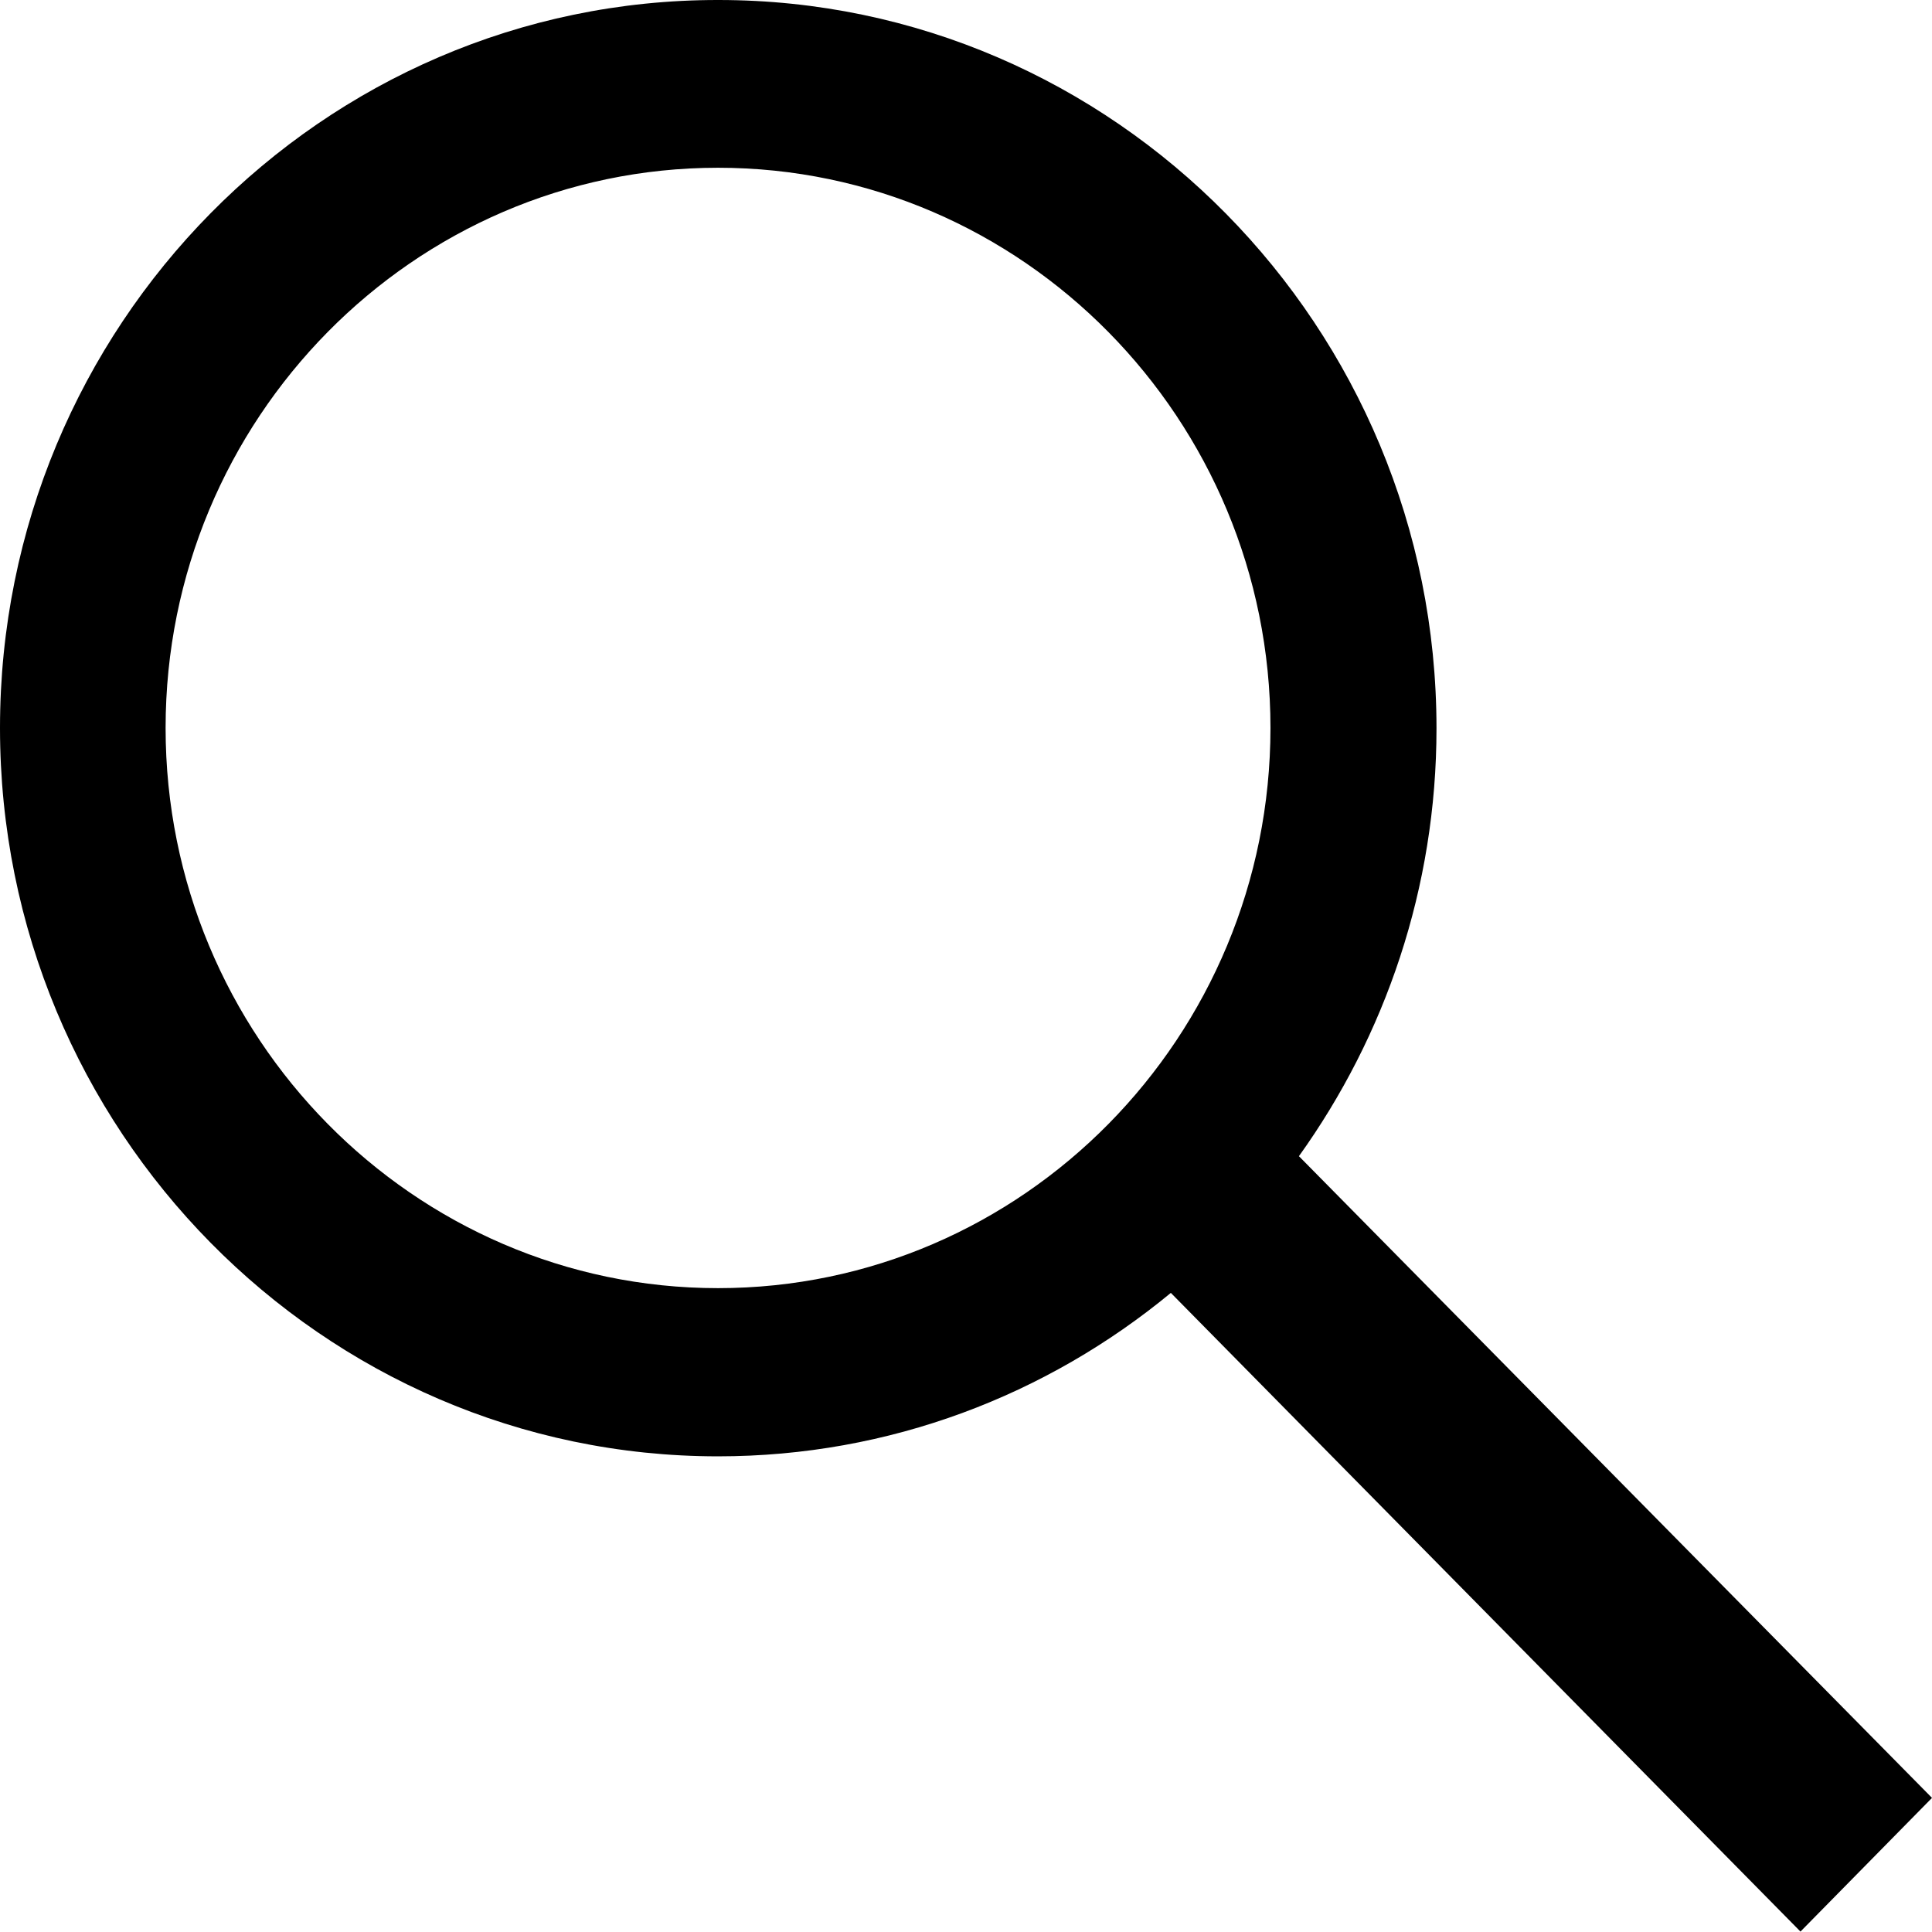
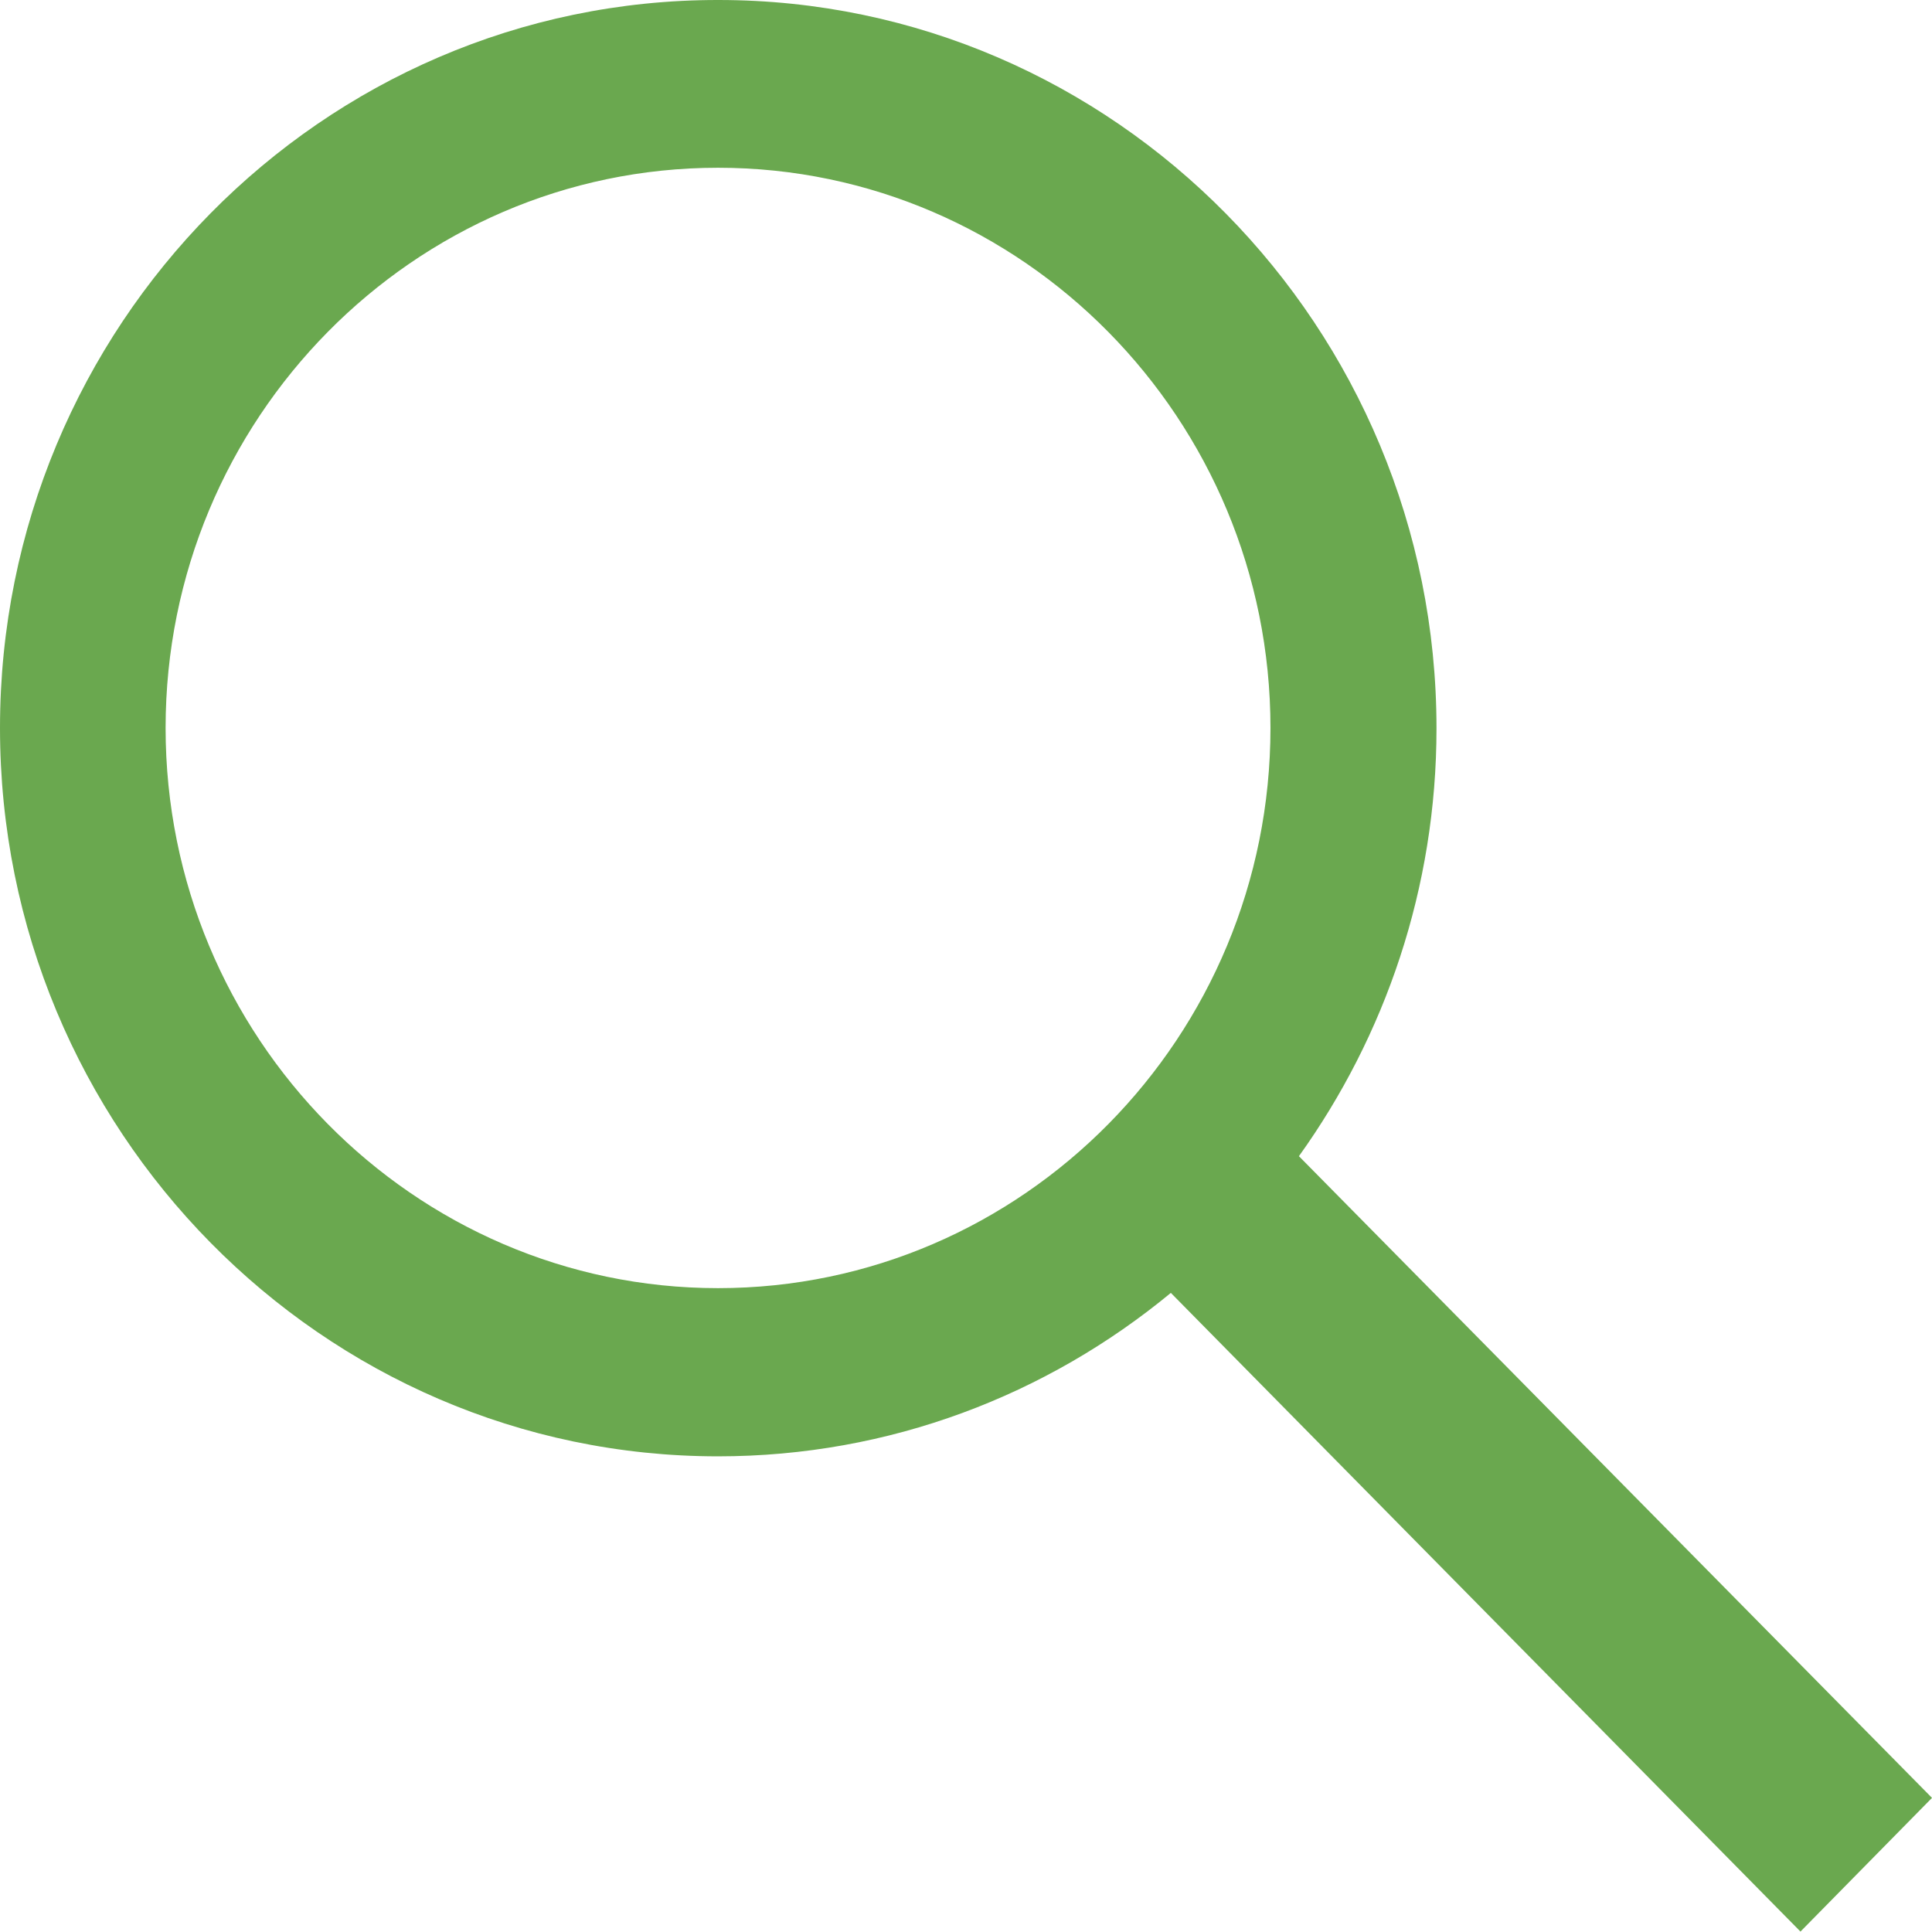
- <svg xmlns="http://www.w3.org/2000/svg" version="1.1" id="Capa_1" x="0px" y="0px" width="595.279px" height="595.147px" viewBox="0 123.438 595.279 595.147" enable-background="new 0 123.438 595.279 595.147" xml:space="preserve">
+ <svg xmlns="http://www.w3.org/2000/svg" version="1.1" id="Capa_1" x="0px" y="0px" width="595.279px" height="595.147px" fill="#6aa84f" viewBox="0 123.438 595.279 595.147" enable-background="new 0 123.438 595.279 595.147" xml:space="preserve">
  <path d="M595.28,677.394L400.219,479.676c26.575-37.072,42.388-82.648,42.388-131.812c0-123.707-99.258-224.426-221.237-224.426  C99.258,123.305,0,224.024,0,347.731s99.258,224.426,221.236,224.426c52.885,0,101.384-18.868,139.519-50.36l193.998,196.788  L595.28,677.394z M221.237,520.336c-93.81,0-170.213-77.467-170.213-172.605c0-95.139,76.403-172.605,170.213-172.605  s170.213,77.466,170.213,172.605C391.449,442.869,315.179,520.336,221.237,520.336z" />
</svg>
